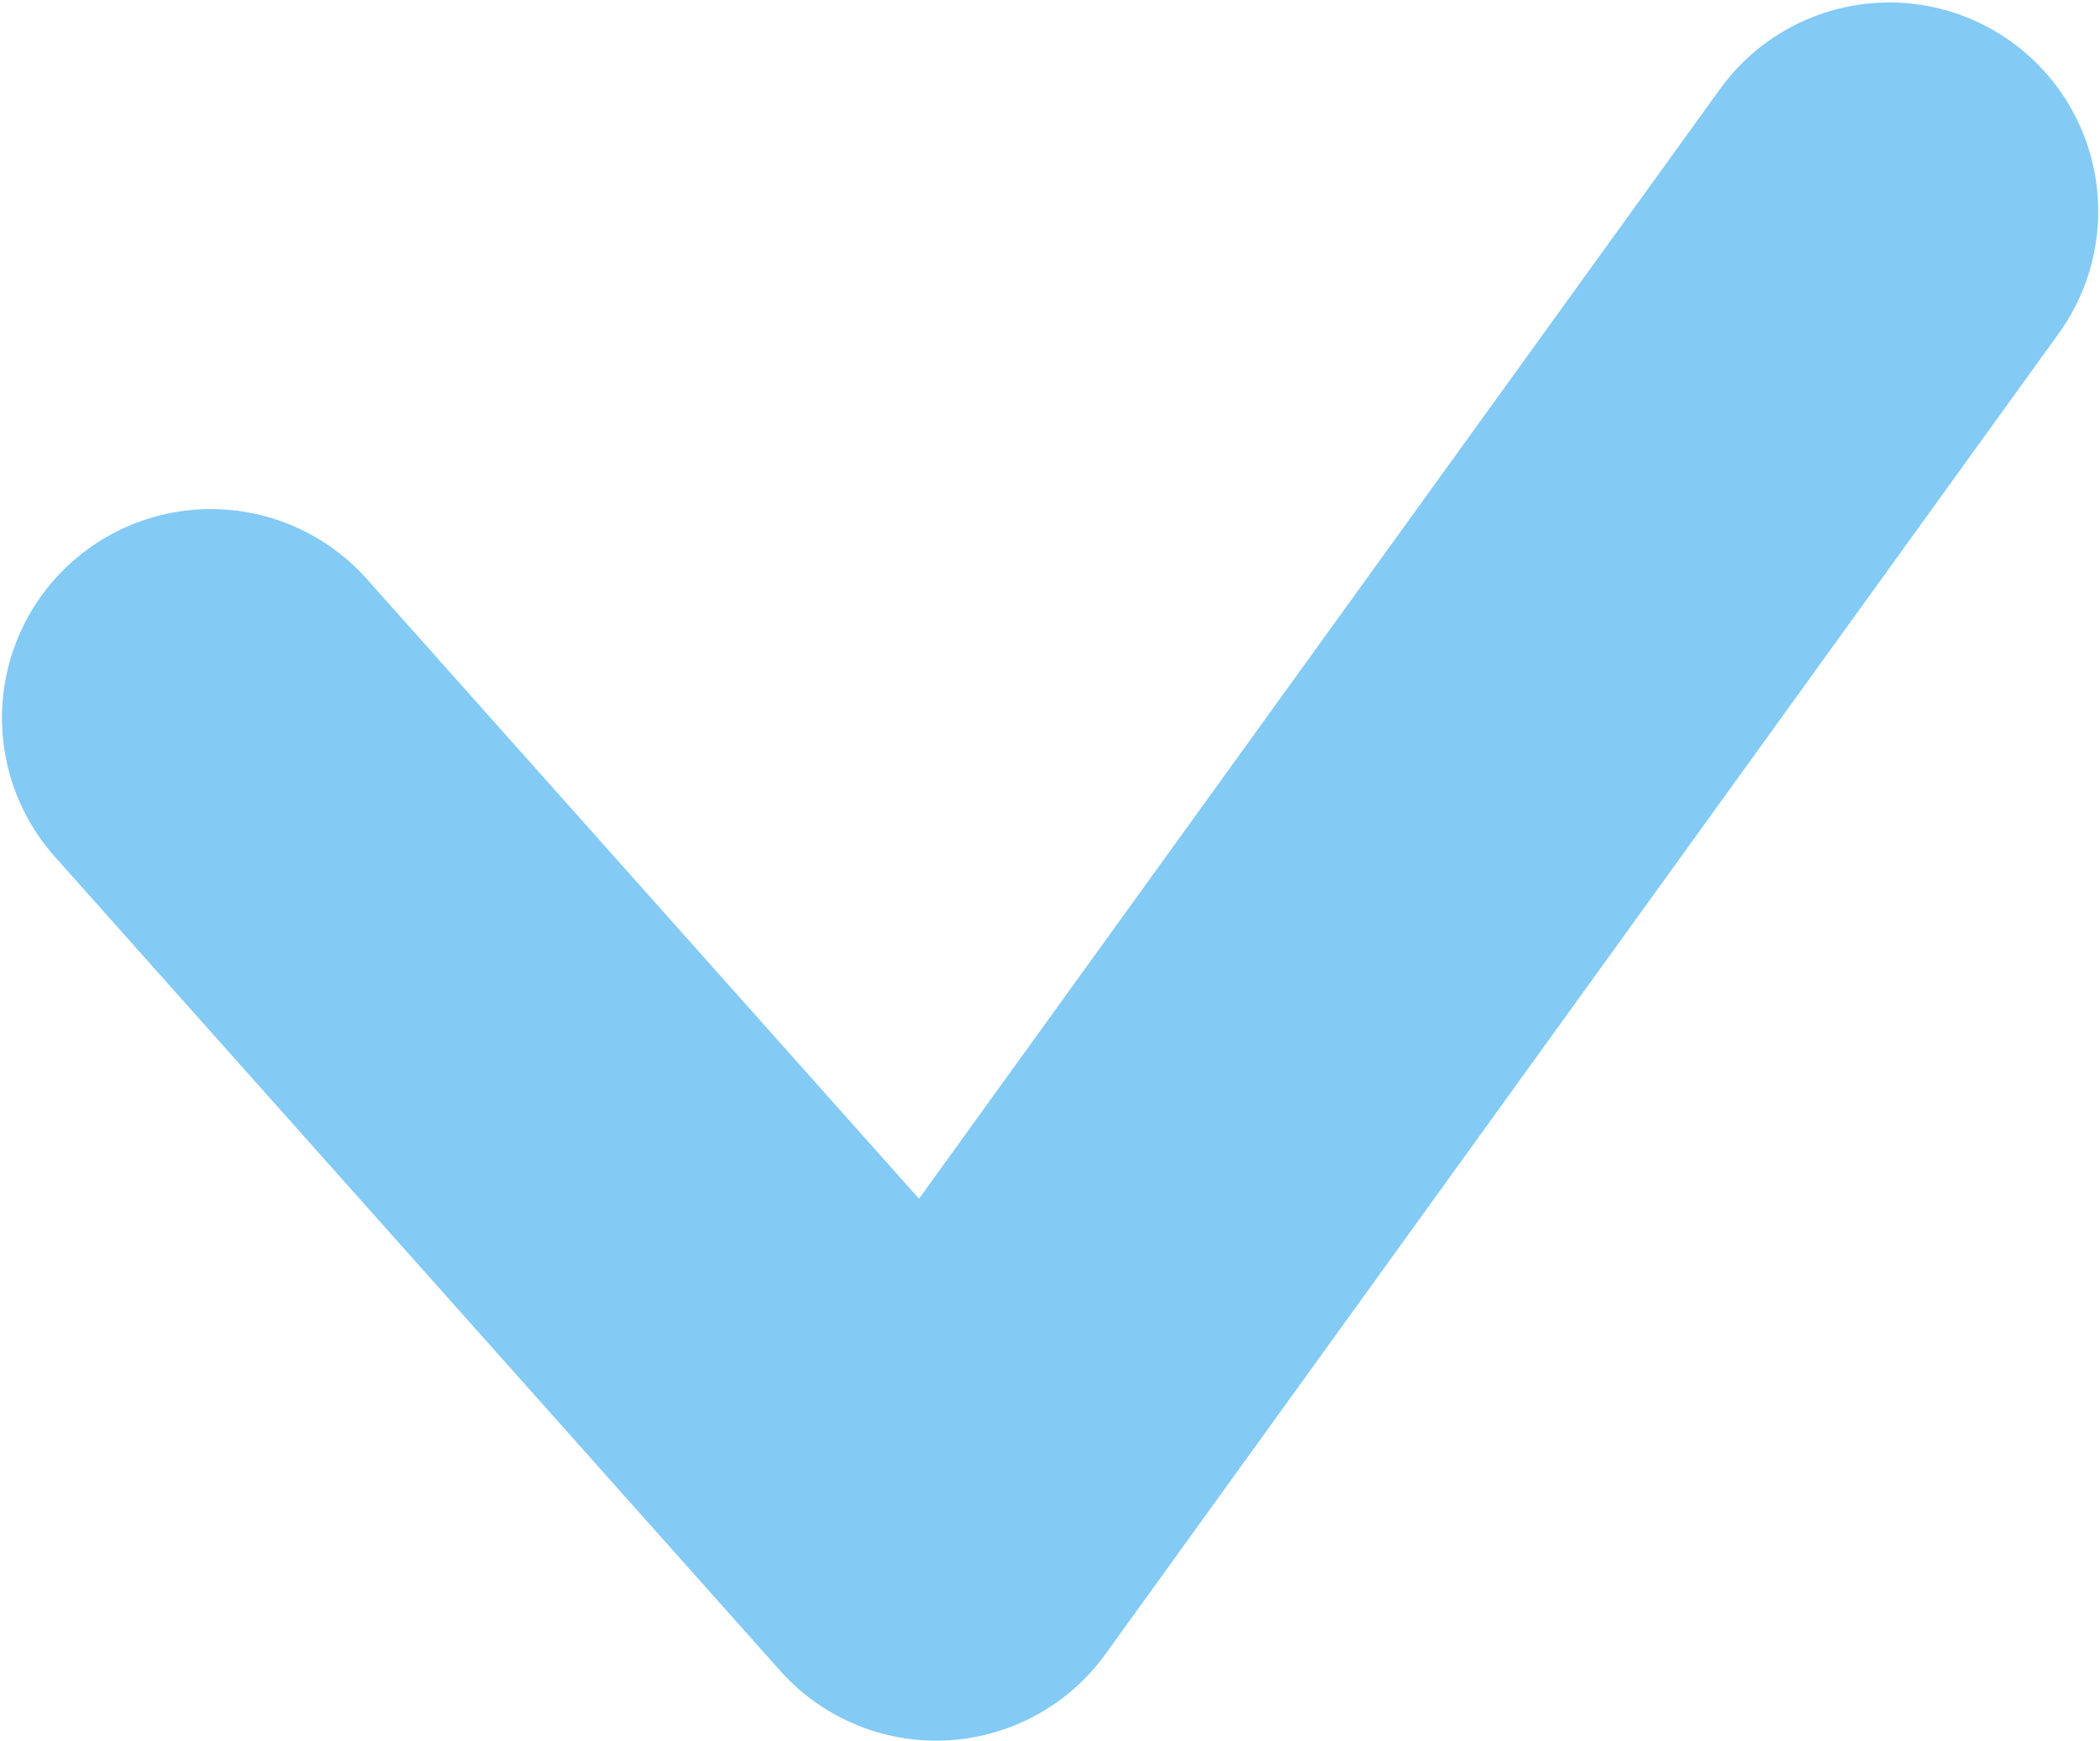
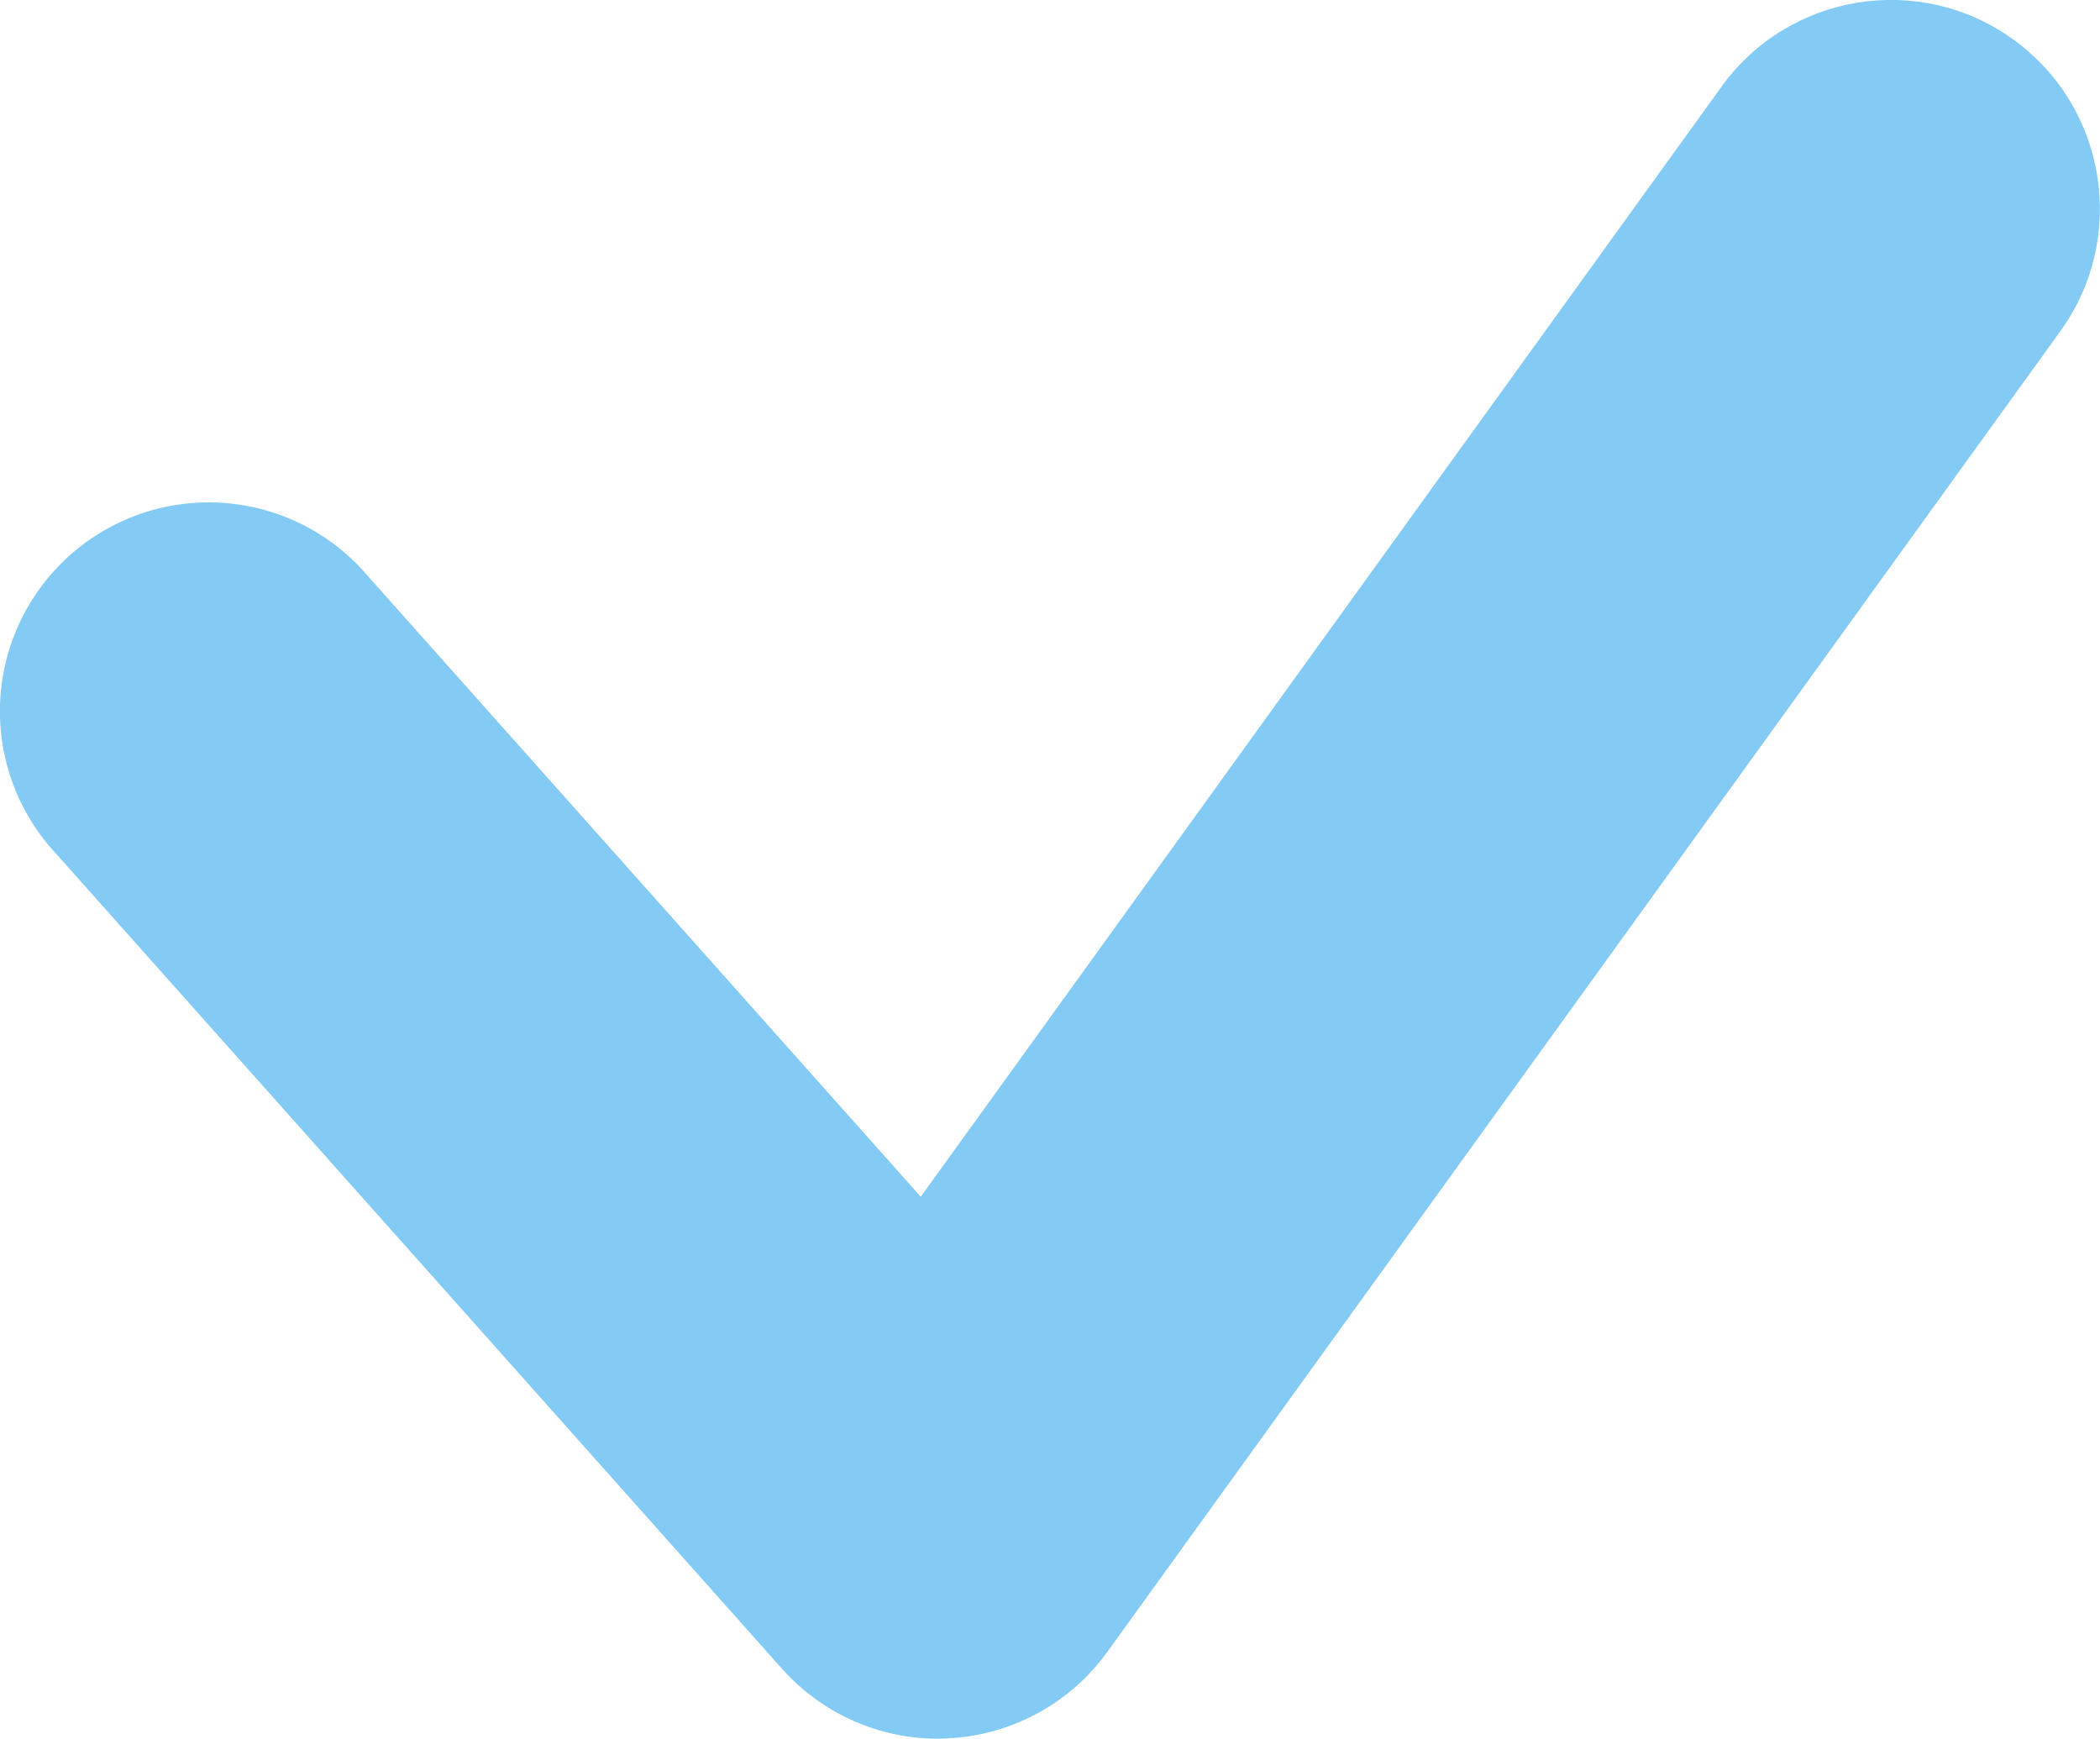
- <svg xmlns="http://www.w3.org/2000/svg" width="20.109" height="16.671" version="1.1" viewBox="0 0 20.109 16.671" xml:space="preserve">
+ <svg xmlns="http://www.w3.org/2000/svg" width="20.112" height="16.65" version="1.1" viewBox="0 0 20.112 16.65" xml:space="preserve">
  <defs>
-     <clipPath id="clipPath5087">
+     <clipPath id="clipPath18">
      <path d="m0 18h18v-18h-18z" />
    </clipPath>
  </defs>
-   <g transform="matrix(1.3333 0 0 -1.3333 -1.9074 19.577)">
-     <g clip-path="url(#clipPath5087)">
+   <g transform="matrix(1.3333 0 0 -1.3333 -1.8878 19.555)">
+     <g clip-path="url(#clipPath18)">
      <g transform="translate(2.9448,9.5264)">
-         <path d="m0 0 5.209-5.847 6.846 9.486" fill="none" stroke="#83caf5" stroke-linecap="round" stroke-linejoin="round" stroke-miterlimit="22.926" stroke-width="3" />
+         <path d="m5.277-7.346a1.5 1.5 0 0 0 -1.188 0.5l-5.209 5.848a1.5 1.5 0 1 0 2.238 1.996l3.967-4.453 5.752 7.973a1.5 1.5 0 1 0 2.434 -1.756l-6.846-9.486a1.5 1.5 0 0 0 -1.148 -0.621z" color="#000000" color-rendering="auto" dominant-baseline="auto" fill="#83caf5" image-rendering="auto" shape-rendering="auto" solid-color="#000000" style="font-feature-settings:normal;font-variant-alternates:normal;font-variant-caps:normal;font-variant-ligatures:normal;font-variant-numeric:normal;font-variant-position:normal;isolation:auto;mix-blend-mode:normal;shape-padding:0;text-decoration-color:#000000;text-decoration-line:none;text-decoration-style:solid;text-indent:0;text-orientation:mixed;text-transform:none;white-space:normal" />
      </g>
    </g>
  </g>
</svg>
